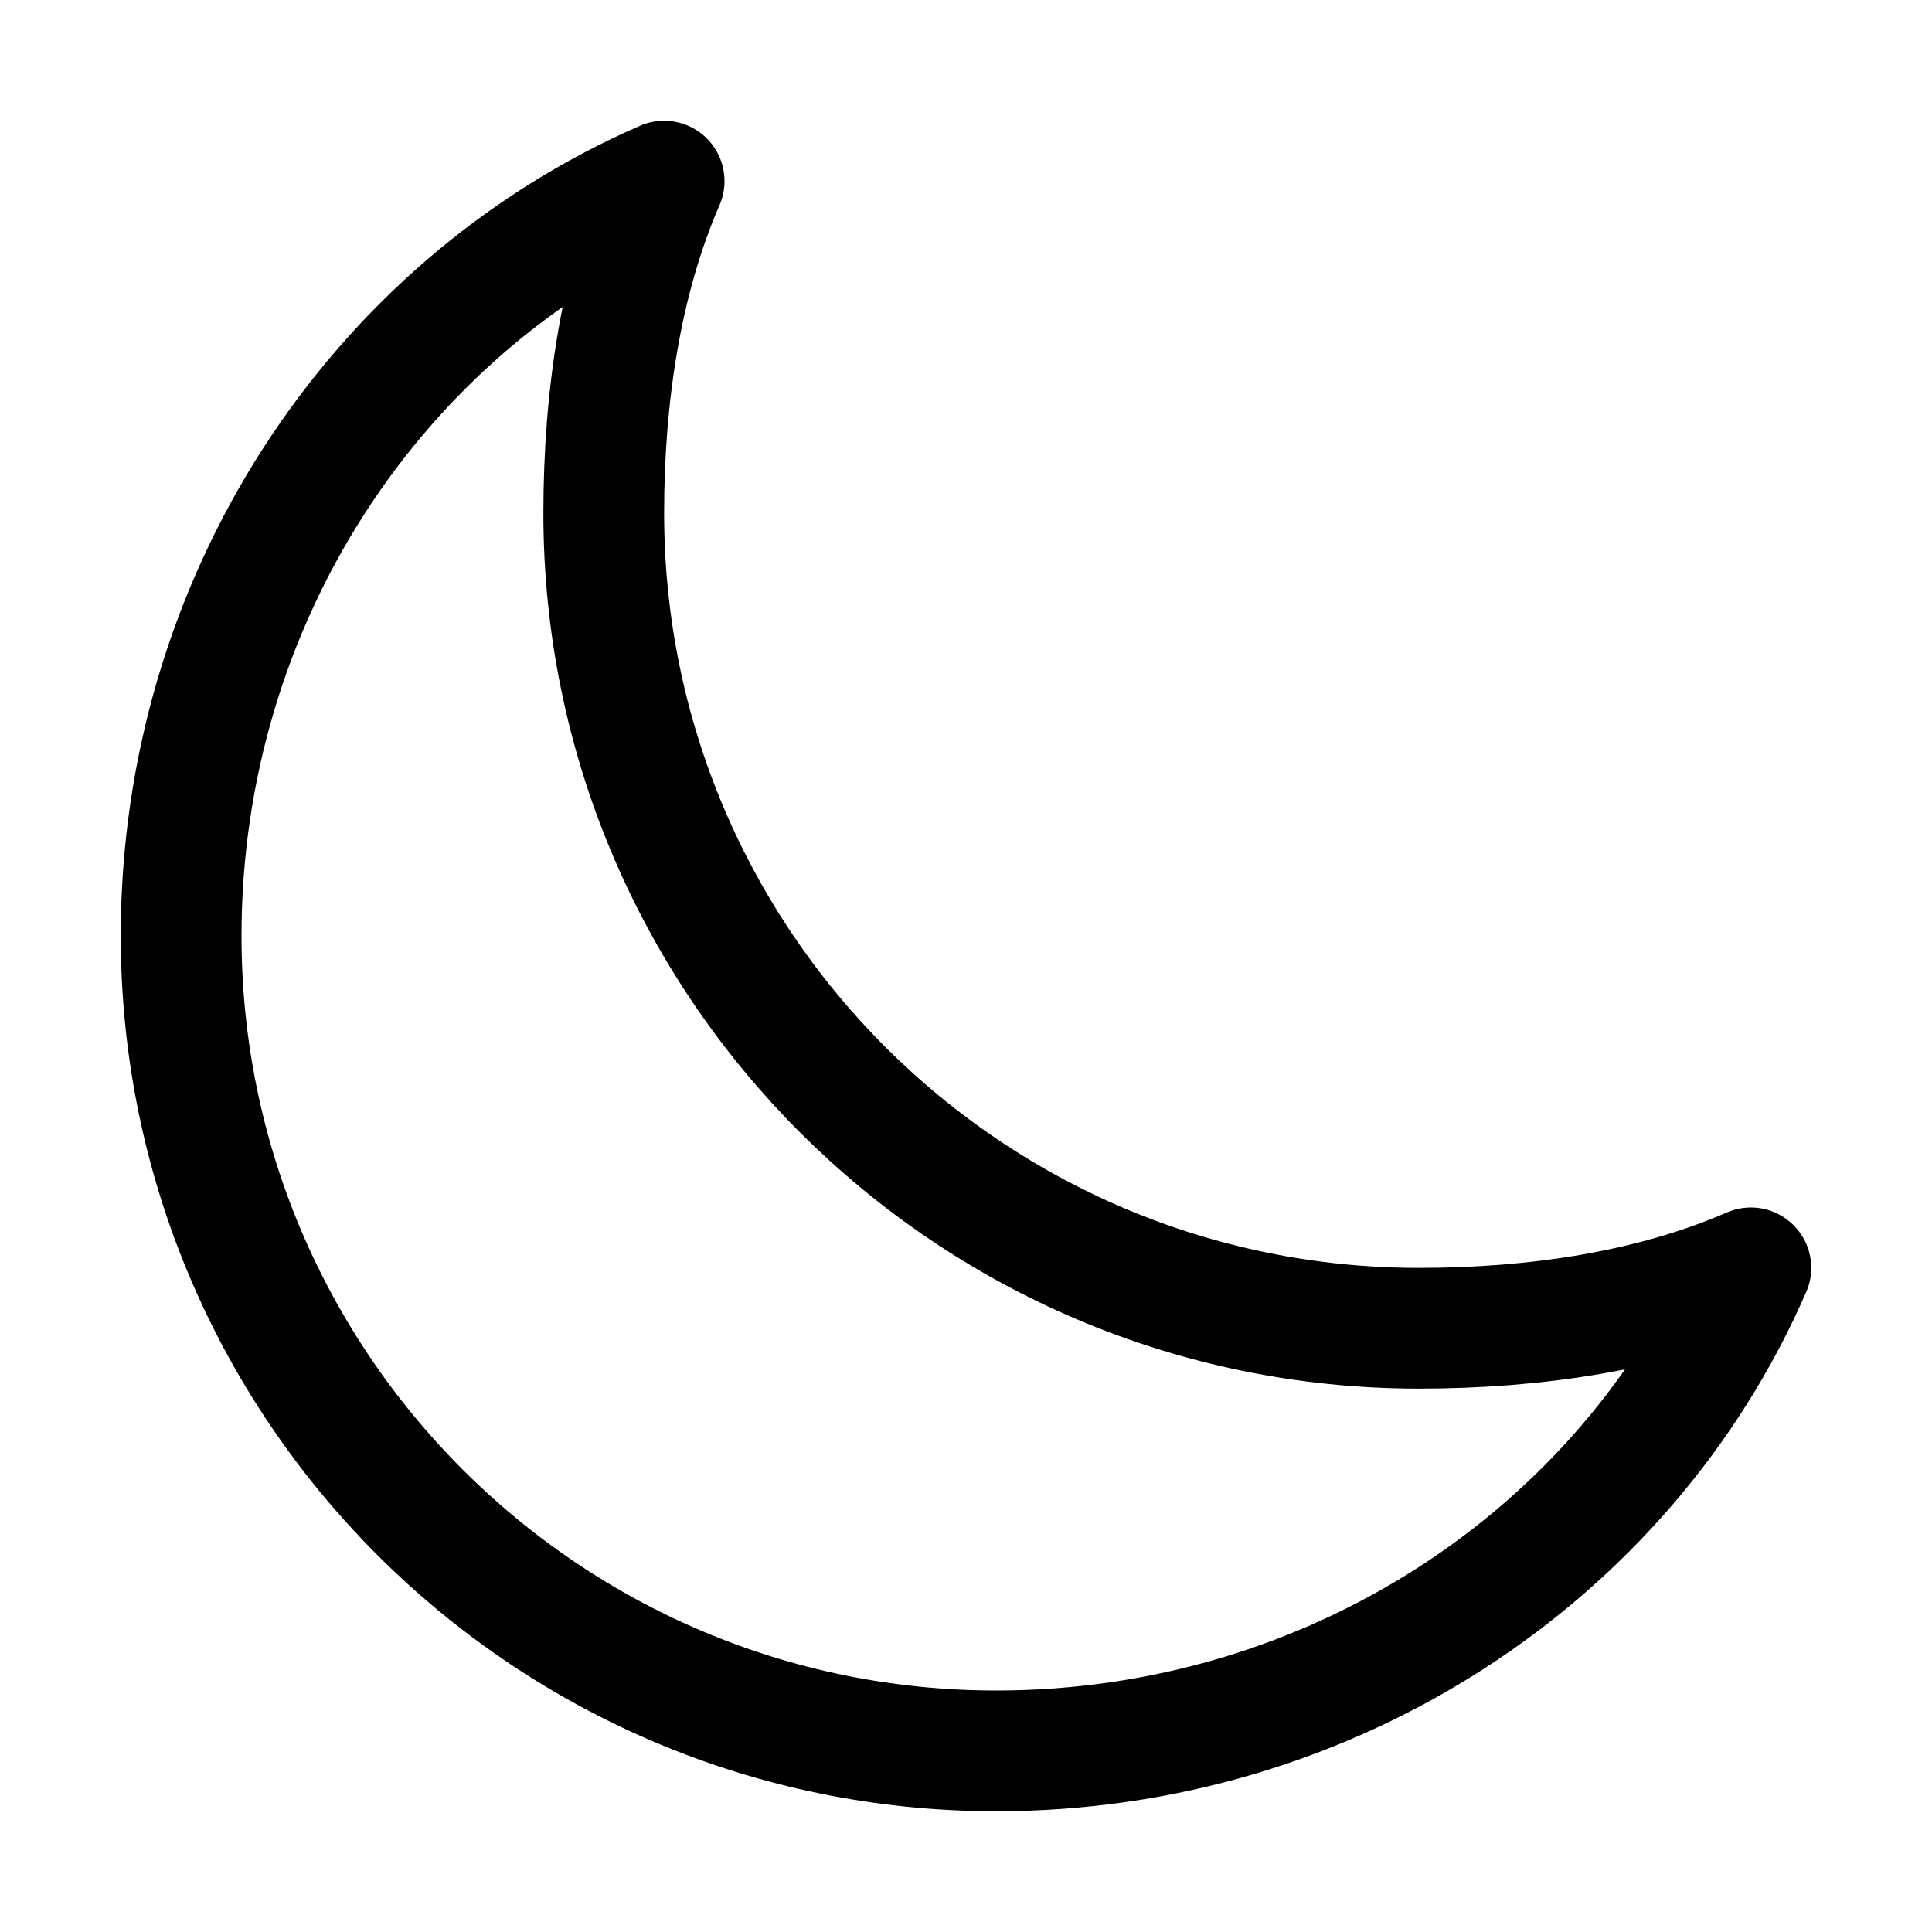
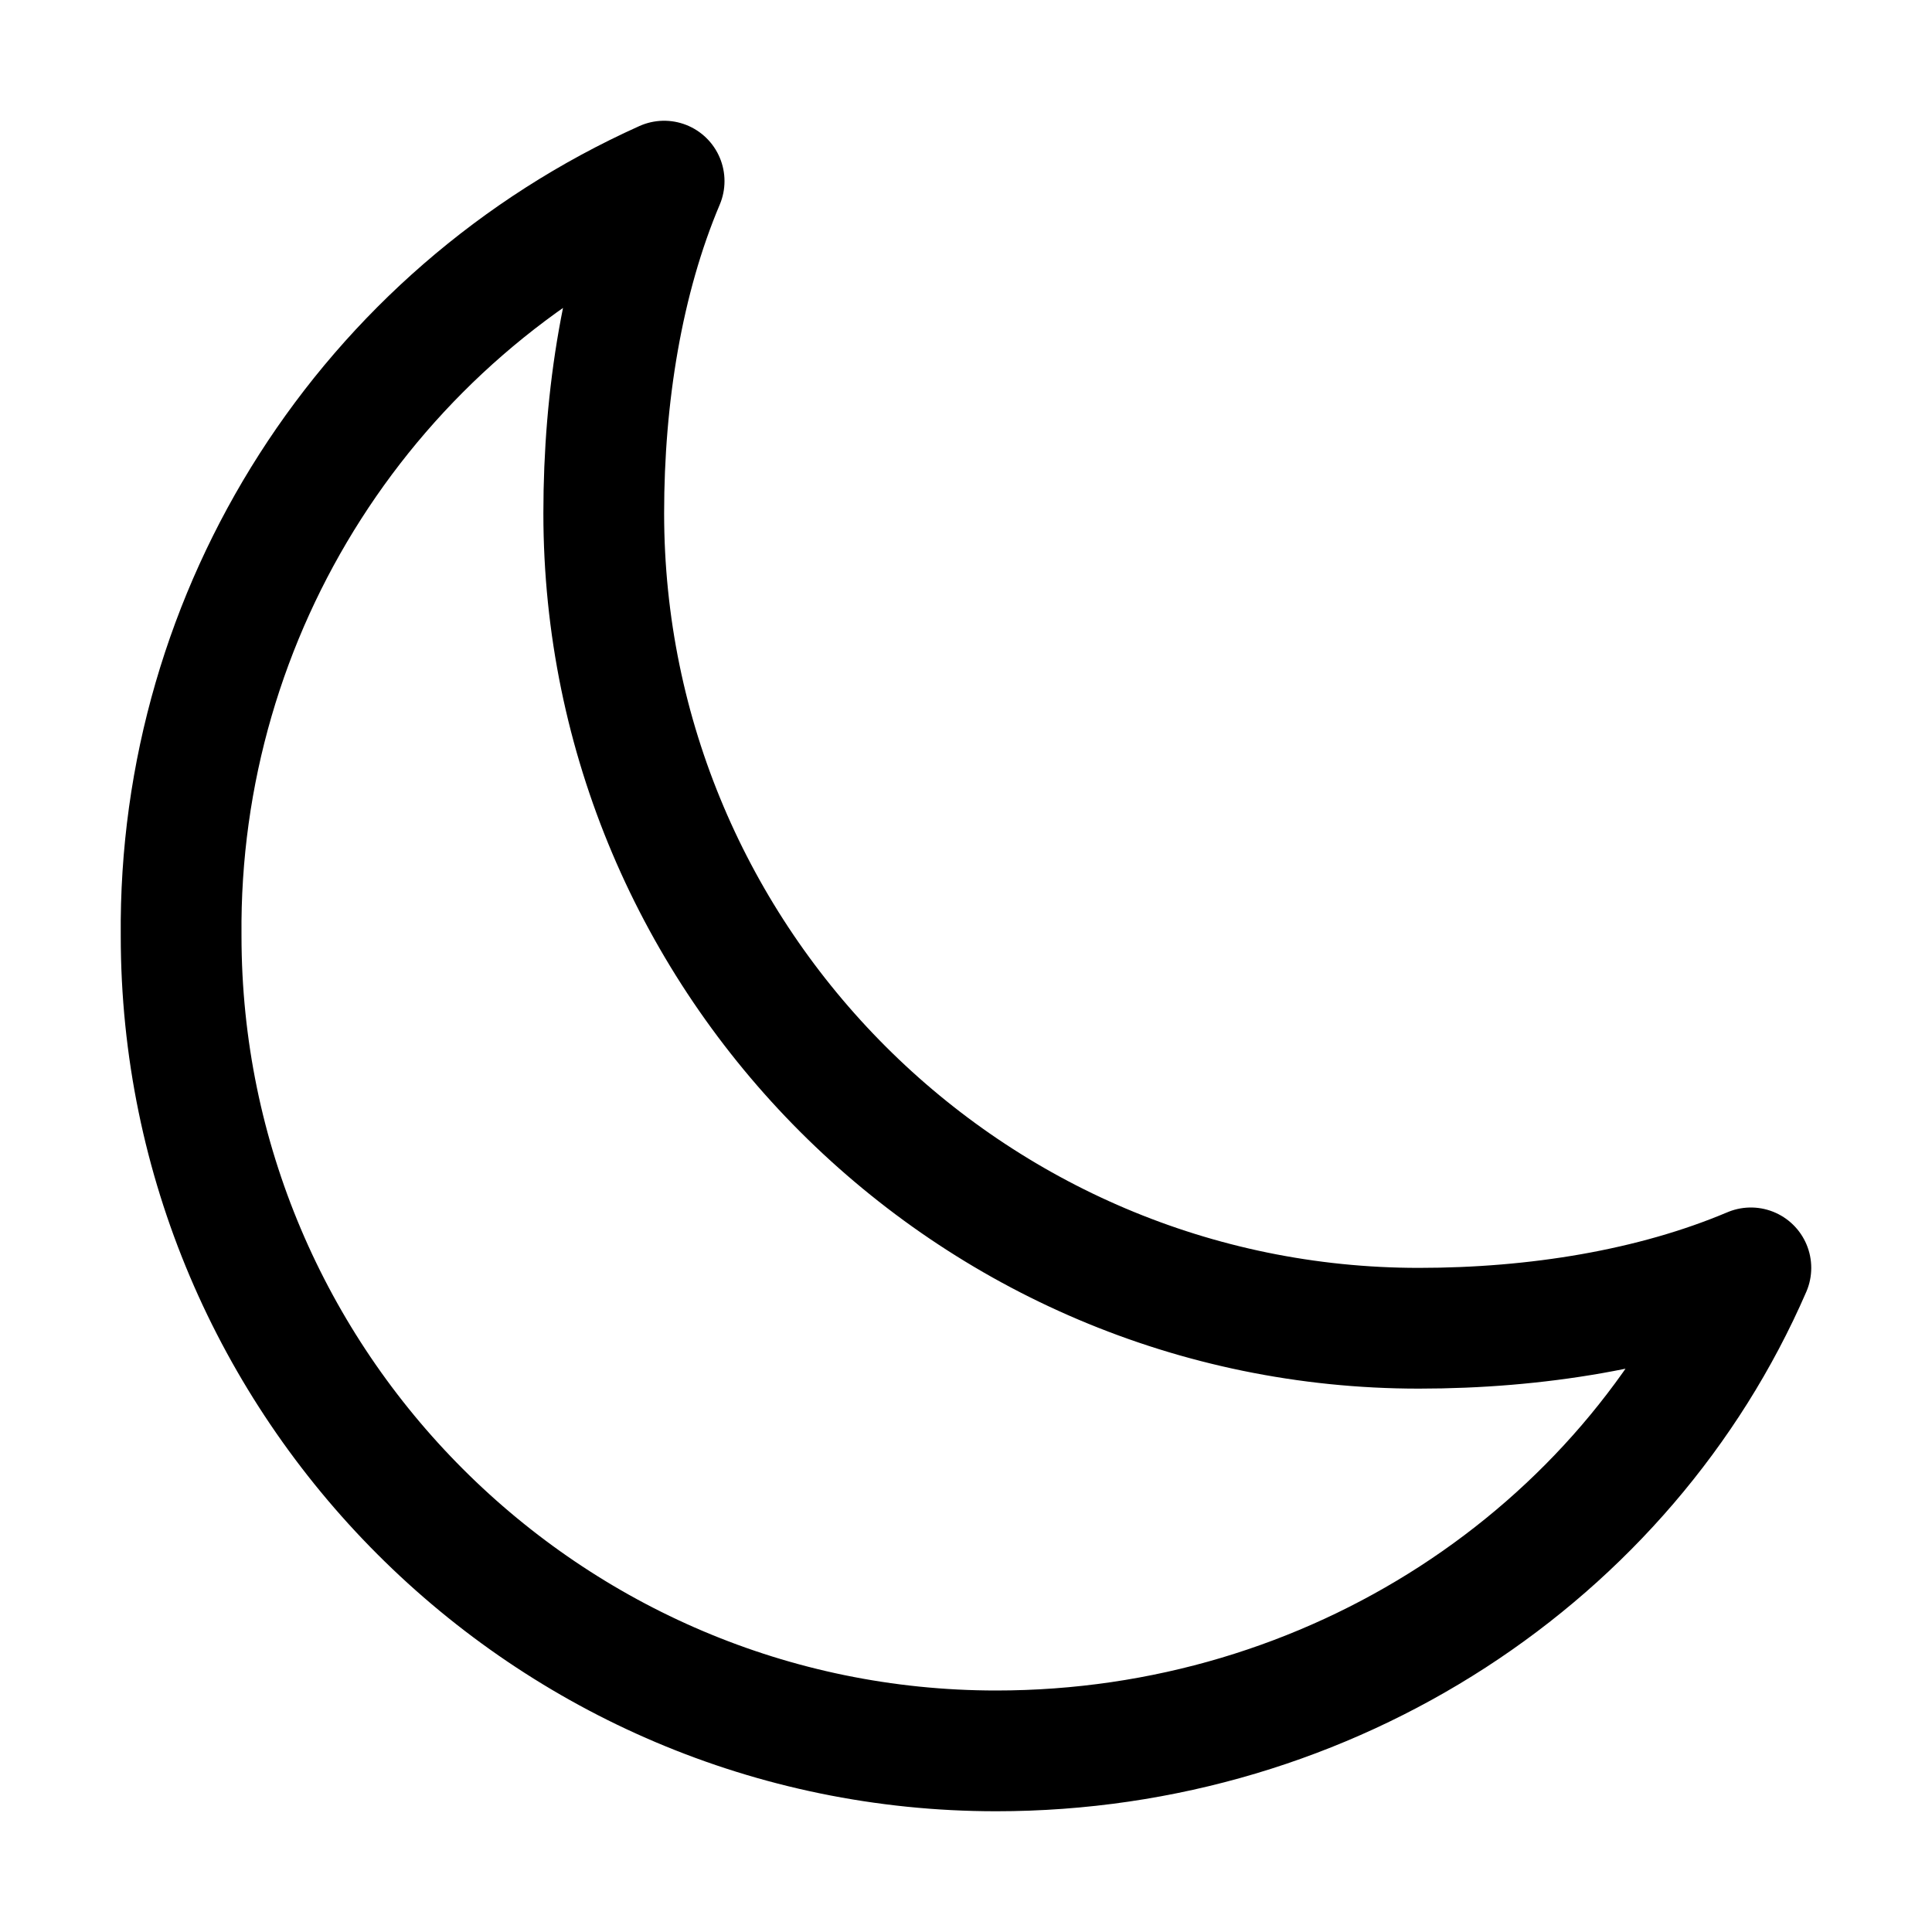
- <svg xmlns="http://www.w3.org/2000/svg" width="512" height="512" viewBox="0 0 512 512">
-   <path d="M160,136c0-30.62,4.51-61.61,16-88C99.57,81.27,48,159.32,48,248c0,119.29,96.71,216,216,216,88.68,0,166.73-51.57,200-128-26.39,11.49-57.38,16-88,16C256.71,352,160,255.29,160,136Z" style="fill:none;stroke:#000;stroke-linecap:round;stroke-linejoin:round;stroke-width:32px" />
+ <svg xmlns="http://www.w3.org/2000/svg" viewBox="0 0 512 512">
+   <defs />
+   <path fill="none" stroke="#000" stroke-linecap="round" stroke-linejoin="round" stroke-width="32" d="M160 136c0-31 5-62 16-88A217 217 0 0048 248c0 119 97 216 216 216 89 0 167-52 200-128-26 11-57 16-88 16-119 0-216-97-216-216z" />
</svg>
